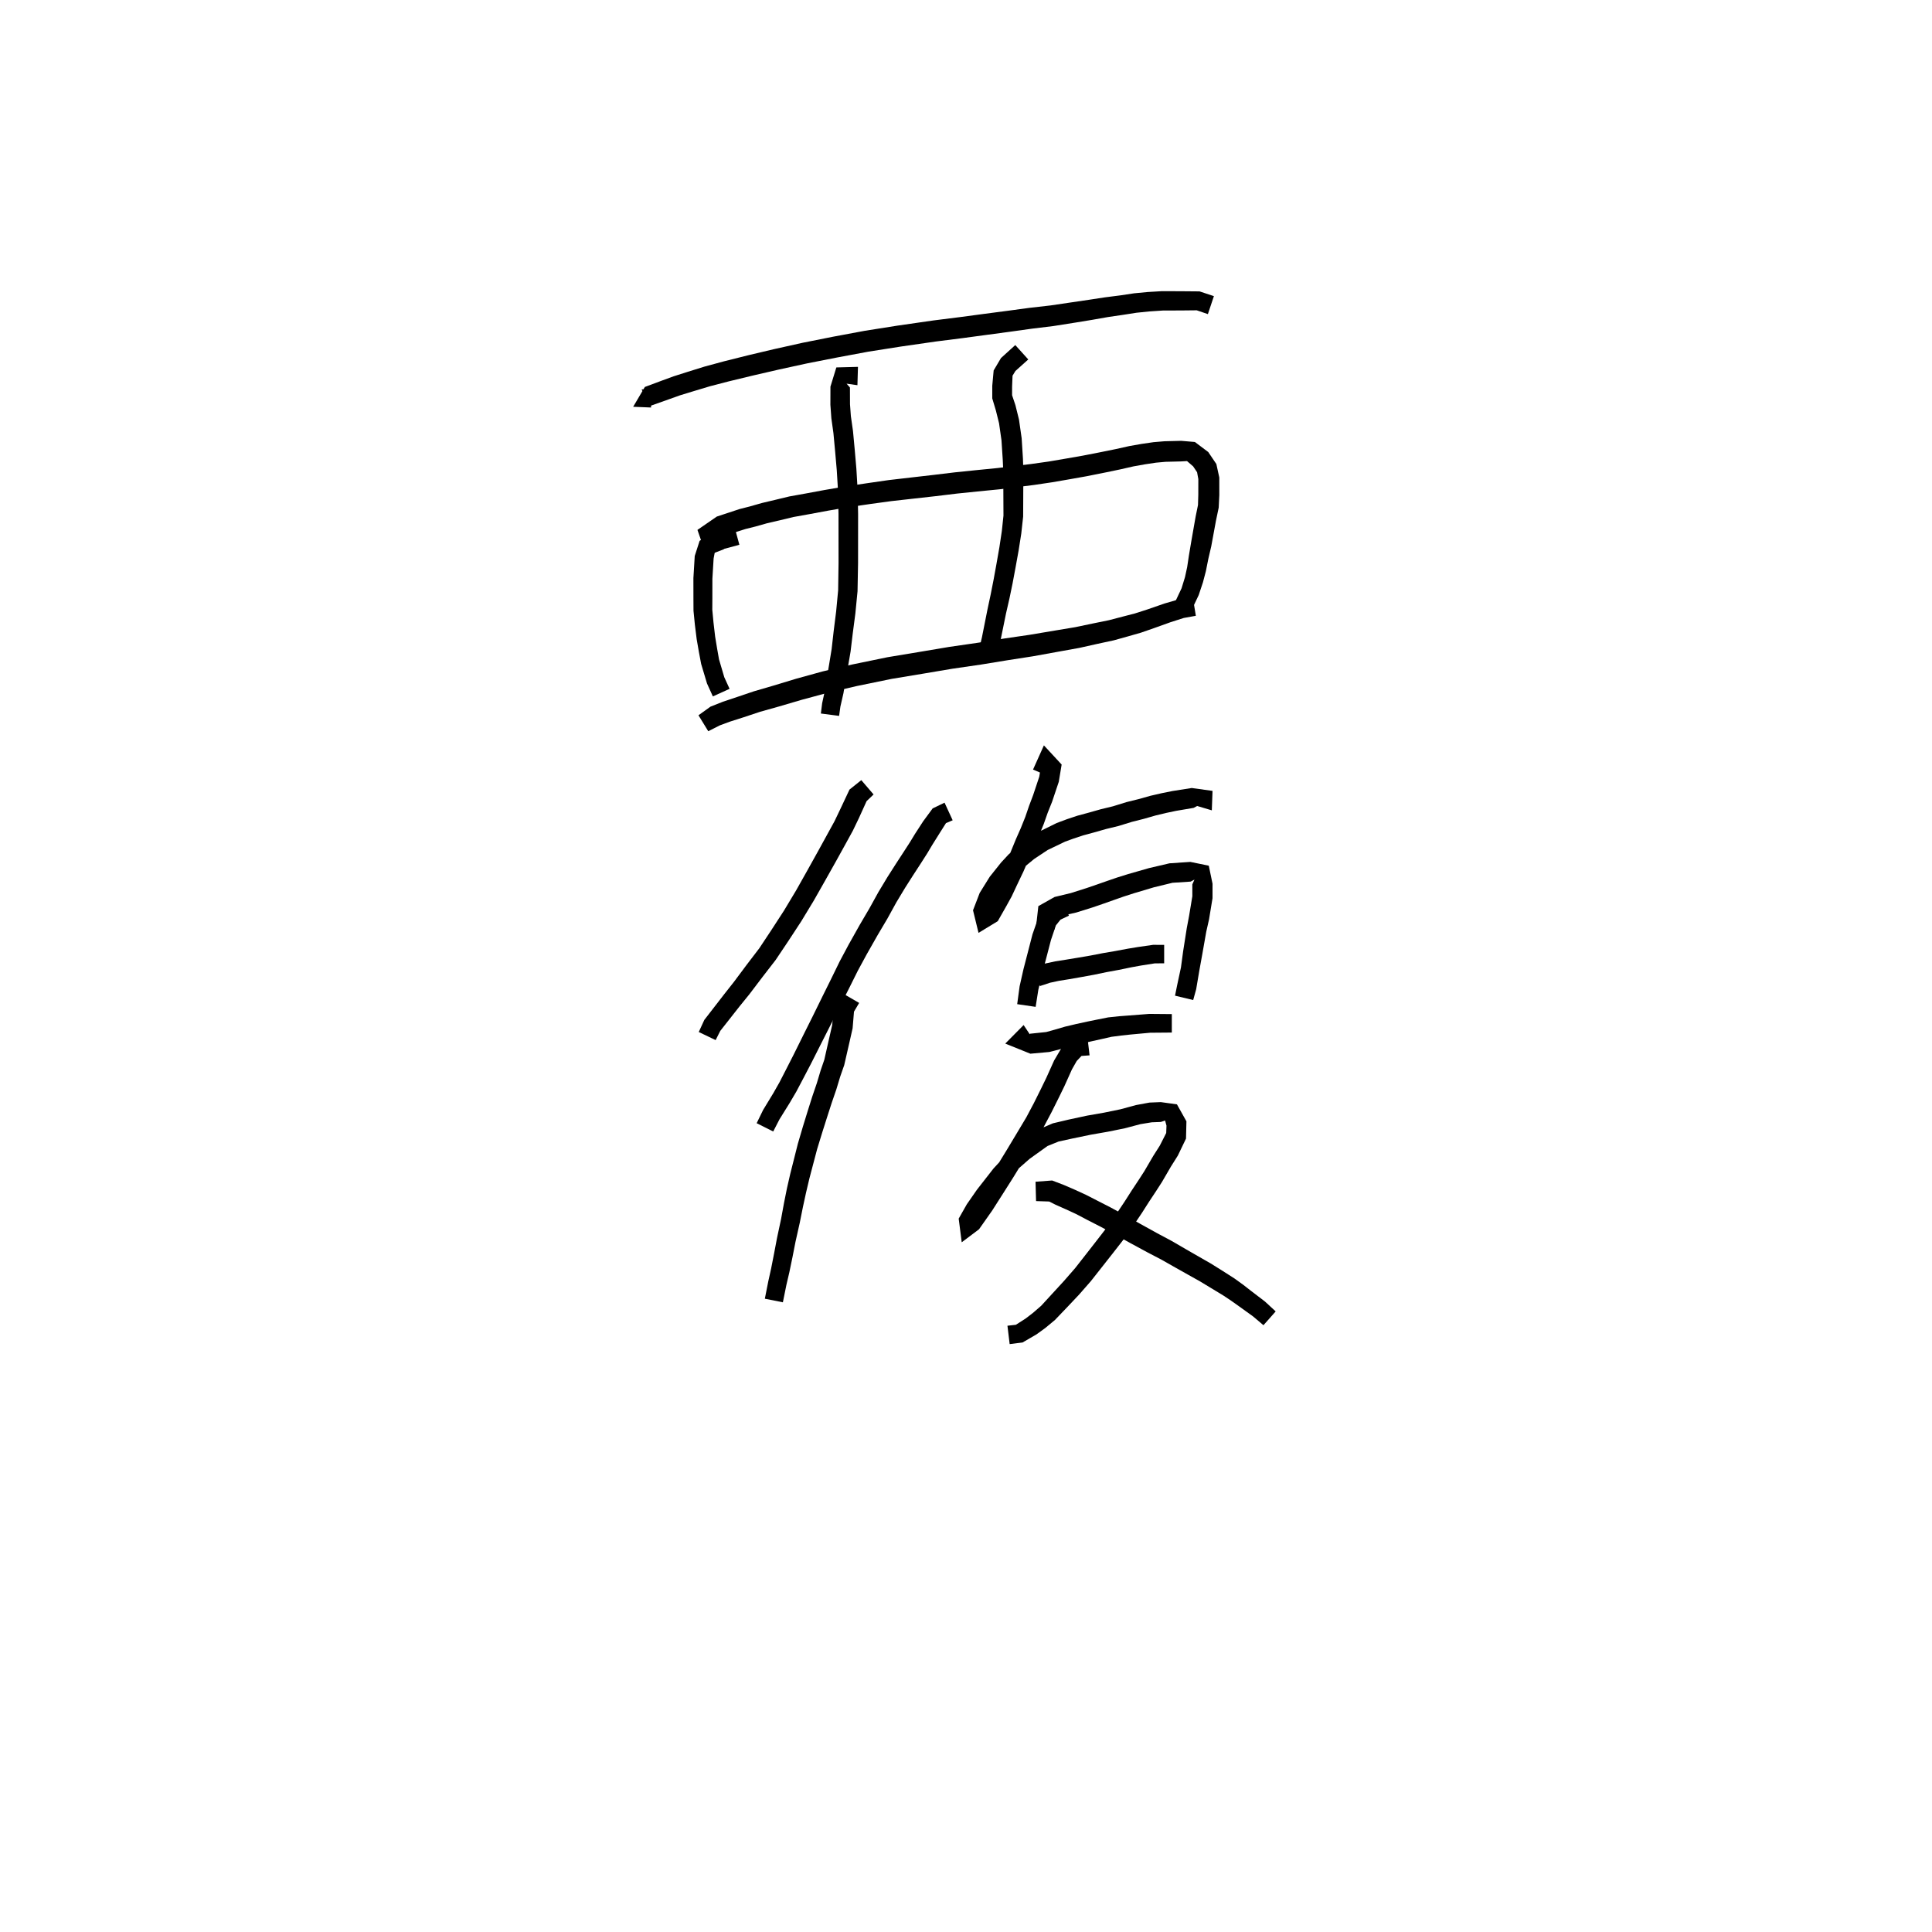
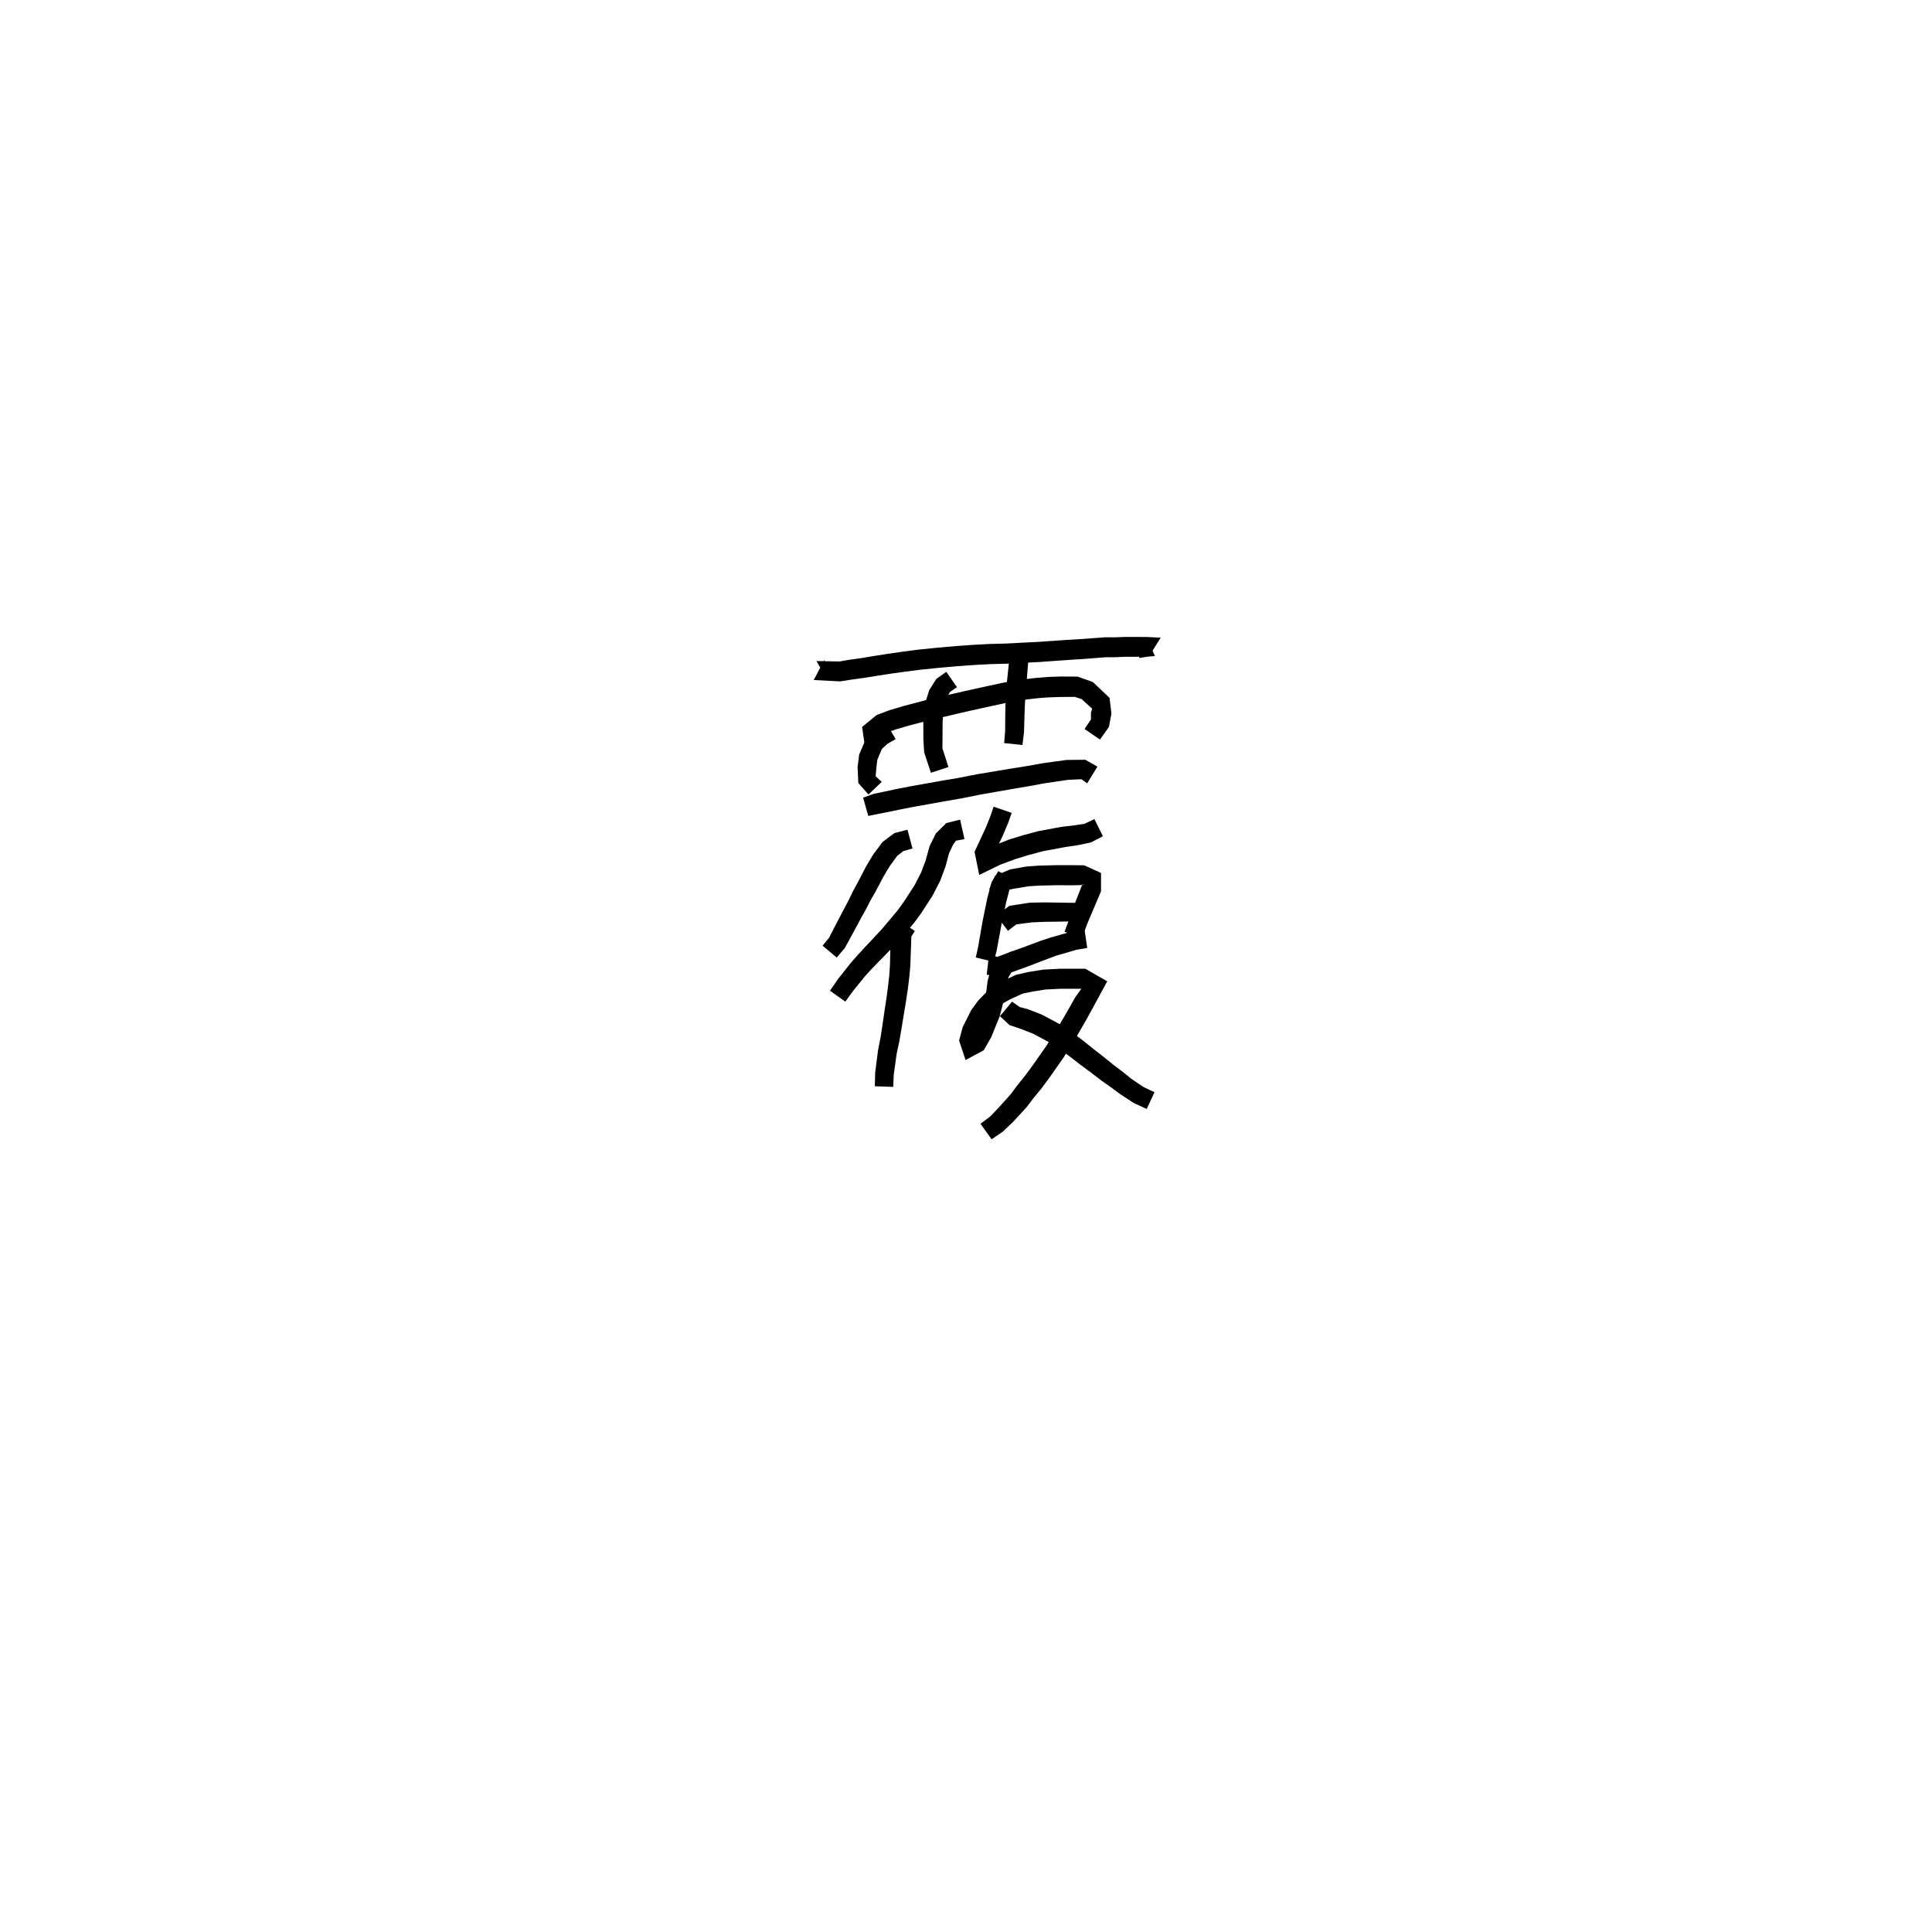
<svg xmlns="http://www.w3.org/2000/svg" width="300" height="300" viewBox="0 0 300 300">
-   <path d="M 101.097 60.358 L 99.628 60.472 L 100.984 63.023 L 103.804 62.023 L 105.607 61.38 L 107.701 60.741 L 110.245 59.976 L 113.178 59.215 L 116.923 58.31 L 120.867 57.4 L 125.325 56.427 L 129.982 55.512 L 134.848 54.605 L 139.892 53.811 L 145.343 53.026 L 149.492 52.501 L 153.404 51.972 L 156.899 51.503 L 160.253 51.034 L 163.559 50.632 L 167.024 50.085 L 169.605 49.662 L 172.018 49.236 L 174.381 48.889 L 176.478 48.562 L 178.443 48.362 L 180.556 48.22 L 182.086 48.214 L 183.616 48.207 L 185.826 48.184 L 187.56 48.774 L 188.494 45.984 L 186.267 45.248 L 183.616 45.225 L 182.086 45.218 L 180.446 45.212 L 178.201 45.345 L 176.097 45.546 L 173.945 45.869 L 171.555 46.174 L 169.107 46.548 L 166.538 46.926 L 163.125 47.43 L 159.841 47.804 L 156.461 48.261 L 152.97 48.718 L 149.067 49.24 L 144.898 49.765 L 139.402 50.557 L 134.291 51.364 L 129.362 52.284 L 124.656 53.221 L 120.147 54.225 L 116.169 55.167 L 112.388 56.114 L 109.379 56.93 L 106.774 57.741 L 104.618 58.428 L 102.748 59.111 L 100.13 60.088 L 98.318 63.165 L 101.097 63.278 Z" fill="black" />
-   <path d="M 133.225 56.965 L 129.867 57.054 L 128.951 60.037 L 128.942 62.854 L 129.093 64.949 L 129.415 67.259 L 129.681 70.126 L 129.932 73.002 L 130.129 76.242 L 130.203 79.826 L 130.206 83.565 L 130.21 87.443 L 130.147 91.657 L 129.837 94.934 L 129.451 98.01 L 129.139 100.763 L 128.76 103.087 L 128.426 105.072 L 128.121 107.091 L 127.661 109.204 L 127.465 110.794 L 130.295 111.164 L 130.495 109.726 L 130.971 107.635 L 131.314 105.55 L 131.665 103.581 L 132.077 101.175 L 132.413 98.373 L 132.82 95.267 L 133.158 91.813 L 133.239 87.469 L 133.243 83.565 L 133.246 79.796 L 133.176 76.123 L 132.977 72.781 L 132.724 69.852 L 132.45 66.913 L 132.123 64.618 L 131.987 62.76 L 131.977 60.171 L 131.457 59.576 L 133.141 59.815 Z" fill="black" />
-   <path d="M 157.652 53.582 L 155.434 55.595 L 154.295 57.519 L 154.078 59.906 L 154.078 61.865 L 154.643 63.754 L 155.133 65.726 L 155.51 68.371 L 155.706 71.388 L 155.788 73.183 L 155.796 75.194 L 155.805 77.434 L 155.818 80.057 L 155.567 82.441 L 155.187 84.968 L 154.729 87.575 L 154.287 89.999 L 153.836 92.29 L 153.329 94.663 L 152.478 98.948 L 152.121 100.482 L 154.901 101.181 L 155.336 99.562 L 156.213 95.264 L 156.752 92.907 L 157.236 90.568 L 157.695 88.113 L 158.173 85.464 L 158.585 82.837 L 158.874 80.216 L 158.887 77.434 L 158.896 75.194 L 158.904 73.126 L 158.842 71.217 L 158.643 68.053 L 158.227 65.143 L 157.673 62.911 L 157.157 61.371 L 157.158 60.027 L 157.228 58.335 L 157.674 57.607 L 159.669 55.816 Z" fill="black" />
-   <path d="M 114.033 81.738 L 110.737 82.642 L 108.636 83.981 L 107.878 86.332 L 107.671 89.775 L 107.675 92.924 L 107.686 94.837 L 107.897 96.973 L 108.181 99.26 L 108.521 101.218 L 108.874 103.098 L 109.783 106.132 L 110.693 108.14 L 113.288 106.961 L 112.469 105.165 L 111.65 102.393 L 111.355 100.72 L 111.047 98.85 L 110.791 96.657 L 110.605 94.689 L 110.616 92.924 L 110.62 89.866 L 110.81 86.728 L 110.988 85.775 L 111.768 85.413 L 114.81 84.591 Z" fill="black" />
-   <path d="M 112.41 85.283 L 111.324 82.869 L 112.388 83.212 L 115.752 82.147 L 117.291 81.762 L 119.129 81.244 L 121.081 80.793 L 123.215 80.279 L 125.752 79.823 L 128.572 79.298 L 131.584 78.777 L 135.126 78.262 L 138.396 77.815 L 141.886 77.423 L 145.313 77.04 L 148.618 76.64 L 151.768 76.317 L 155.204 75.979 L 157.872 75.643 L 160.535 75.308 L 163.344 74.892 L 166.07 74.422 L 168.719 73.951 L 171.71 73.353 L 173.98 72.88 L 176.013 72.417 L 177.788 72.1 L 179.502 71.843 L 180.975 71.71 L 183.418 71.65 L 184.318 71.596 L 185.271 72.416 L 185.883 73.328 L 186.076 74.395 L 186.071 76.819 L 186.024 78.418 L 185.652 80.239 L 184.949 84.261 L 184.616 86.247 L 184.339 88.082 L 184.002 89.625 L 183.475 91.341 L 182.58 93.239 L 185.157 94.46 L 186.133 92.404 L 186.795 90.417 L 187.25 88.682 L 187.622 86.813 L 188.08 84.845 L 188.818 80.835 L 189.239 78.826 L 189.335 76.873 L 189.331 74.141 L 188.876 72.055 L 187.614 70.19 L 185.543 68.632 L 183.418 68.453 L 180.819 68.518 L 179.124 68.66 L 177.273 68.929 L 175.374 69.262 L 173.302 69.725 L 171.071 70.178 L 168.12 70.756 L 165.512 71.211 L 162.836 71.667 L 160.099 72.052 L 157.469 72.367 L 154.843 72.683 L 151.437 73.02 L 148.249 73.348 L 144.928 73.748 L 141.513 74.141 L 137.981 74.55 L 134.661 75.029 L 131.073 75.565 L 127.999 76.094 L 125.166 76.62 L 122.552 77.091 L 120.329 77.628 L 118.32 78.103 L 116.449 78.636 L 114.819 79.052 L 111.305 80.213 L 108.3 82.283 L 109.699 86.326 Z" fill="black" />
-   <path d="M 109.977 113.544 L 111.783 112.631 L 113.327 112.061 L 115.482 111.372 L 118.027 110.526 L 120.978 109.697 L 124.535 108.652 L 128.576 107.565 L 133.08 106.519 L 138.449 105.417 L 143.17 104.635 L 147.907 103.836 L 152.384 103.185 L 156.476 102.516 L 160.39 101.909 L 164.563 101.153 L 167.616 100.602 L 170.414 99.977 L 172.951 99.43 L 175.173 98.811 L 177.139 98.249 L 179.166 97.545 L 181.772 96.611 L 183.818 95.957 L 185.69 95.62 L 185.215 92.73 L 183.126 93.044 L 180.815 93.715 L 178.163 94.634 L 176.229 95.256 L 174.341 95.744 L 172.207 96.302 L 169.738 96.806 L 166.99 97.382 L 163.993 97.882 L 159.848 98.577 L 155.948 99.147 L 151.866 99.804 L 147.376 100.454 L 142.606 101.257 L 137.82 102.051 L 132.35 103.177 L 127.743 104.258 L 123.609 105.398 L 120.036 106.48 L 117.046 107.352 L 114.441 108.233 L 112.239 108.971 L 110.326 109.727 L 108.458 111.067 Z" fill="black" />
-   <path d="M 133.742 121.14 L 131.91 122.604 L 130.472 125.662 L 129.581 127.523 L 128.413 129.651 L 127.033 132.162 L 125.315 135.249 L 123.623 138.257 L 121.746 141.385 L 119.791 144.399 L 117.905 147.245 L 115.96 149.792 L 113.943 152.494 L 112.434 154.408 L 109.367 158.372 L 108.501 160.249 L 111.123 161.506 L 111.841 160.08 L 114.824 156.287 L 116.376 154.372 L 118.428 151.669 L 120.445 149.06 L 122.411 146.125 L 124.418 143.059 L 126.358 139.855 L 128.088 136.808 L 129.826 133.714 L 131.219 131.195 L 132.428 128.993 L 133.374 127.025 L 134.564 124.403 L 135.649 123.364 Z" fill="black" />
-   <path d="M 146.67 124.639 L 144.825 125.526 L 143.36 127.514 L 142.061 129.519 L 141.264 130.827 L 140.21 132.455 L 139.091 134.172 L 137.814 136.173 L 136.402 138.519 L 135.01 141.038 L 133.506 143.599 L 131.789 146.657 L 130.389 149.28 L 129.057 152.008 L 127.685 154.778 L 126.257 157.686 L 124.808 160.591 L 123.239 163.756 L 122.068 166.052 L 121.033 168.069 L 120.085 169.738 L 118.494 172.356 L 117.494 174.41 L 120.064 175.698 L 121.044 173.798 L 122.622 171.26 L 123.654 169.502 L 124.744 167.439 L 125.95 165.131 L 127.549 161.965 L 129.017 159.064 L 130.47 156.167 L 131.871 153.406 L 133.204 150.729 L 134.577 148.197 L 136.281 145.198 L 137.802 142.63 L 139.183 140.119 L 140.543 137.861 L 141.787 135.908 L 142.901 134.196 L 143.972 132.521 L 144.759 131.201 L 145.98 129.252 L 146.892 127.812 L 147.929 127.373 Z" fill="black" />
-   <path d="M 130.687 154.16 L 129.51 156.232 L 129.218 159.181 L 128.701 161.448 L 127.999 164.552 L 127.435 166.195 L 126.844 168.172 L 126.13 170.264 L 125.393 172.601 L 124.678 174.92 L 123.89 177.599 L 123.301 179.936 L 122.713 182.26 L 122.192 184.549 L 121.736 186.821 L 121.29 189.256 L 120.657 192.224 L 120.194 194.666 L 119.743 196.961 L 119.303 198.943 L 118.765 201.663 L 121.565 202.222 L 122.108 199.537 L 122.568 197.565 L 123.053 195.23 L 123.527 192.818 L 124.19 189.855 L 124.68 187.41 L 125.16 185.203 L 125.684 182.988 L 126.284 180.707 L 126.883 178.439 L 127.68 175.838 L 128.406 173.553 L 129.145 171.26 L 129.871 169.148 L 130.468 167.171 L 131.092 165.386 L 131.831 162.159 L 132.394 159.671 L 132.606 157.09 L 133.41 155.733 Z" fill="black" />
-   <path d="M 163.105 120.654 L 164.192 117.952 L 161.724 118.529 L 161.376 120.608 L 160.431 123.446 L 159.788 125.149 L 159.206 126.854 L 158.516 128.574 L 157.732 130.349 L 156.943 132.276 L 156.173 134.096 L 155.2 136.184 L 154.433 137.865 L 153.678 139.264 L 152.485 141.406 L 153.24 142.24 L 153.952 141.92 L 154.749 139.993 L 156.11 137.889 L 157.76 135.904 L 158.706 134.924 L 160.583 133.382 L 162.679 131.989 L 165.375 130.694 L 166.711 130.208 L 168.228 129.707 L 169.907 129.253 L 171.74 128.731 L 173.669 128.262 L 175.782 127.612 L 177.614 127.15 L 179.458 126.621 L 181.109 126.227 L 182.63 125.907 L 185.347 125.447 L 186.189 124.999 L 185.399 125.006 L 188.171 125.83 L 188.281 122.809 L 185.054 122.36 L 182.082 122.827 L 180.433 123.157 L 178.664 123.564 L 176.798 124.086 L 174.921 124.551 L 172.82 125.201 L 170.933 125.658 L 169.057 126.188 L 167.314 126.659 L 165.663 127.209 L 164.082 127.799 L 161.124 129.257 L 158.719 130.891 L 156.634 132.654 L 155.456 133.925 L 153.685 136.144 L 152.129 138.645 L 151.09 141.347 L 151.945 144.856 L 154.933 143.038 L 156.261 140.701 L 157.091 139.196 L 157.908 137.449 L 158.916 135.333 L 159.73 133.449 L 160.525 131.548 L 161.326 129.77 L 162.077 127.935 L 162.682 126.213 L 163.372 124.487 L 164.408 121.395 L 164.852 118.719 L 162.096 115.742 L 160.41 119.497 Z" fill="black" />
-   <path d="M 164.659 139.511 L 162.802 140.466 L 161.283 142.329 L 160.32 145.092 L 159.66 147.651 L 158.923 150.498 L 158.324 153.16 L 157.949 155.925 L 160.813 156.345 L 161.23 153.705 L 161.82 151.212 L 162.558 148.404 L 163.195 145.958 L 163.96 143.691 L 164.674 142.801 L 165.987 142.18 Z" fill="black" />
-   <path d="M 163.736 144.33 L 163.864 142.165 L 164.654 142.259 L 167.125 141.694 L 169.699 140.889 L 171.258 140.353 L 172.97 139.749 L 174.457 139.226 L 176.075 138.704 L 177.64 138.238 L 179.173 137.781 L 182.064 137.077 L 184.879 136.894 L 185.474 136.581 L 185.144 137.331 L 185.147 139.162 L 184.643 142.205 L 184.281 144.125 L 183.716 147.723 L 183.379 150.217 L 182.786 152.986 L 182.458 154.608 L 185.278 155.285 L 185.742 153.604 L 186.23 150.718 L 186.685 148.207 L 187.308 144.672 L 187.739 142.764 L 188.279 139.476 L 188.282 137.228 L 187.7 134.425 L 184.838 133.836 L 181.603 134.054 L 178.408 134.801 L 176.773 135.27 L 175.168 135.73 L 173.473 136.259 L 171.935 136.787 L 170.226 137.384 L 168.725 137.899 L 166.293 138.671 L 163.758 139.282 L 161.236 140.702 L 160.859 144.068 Z" fill="black" />
-   <path d="M 161.472 153.117 L 163.054 152.597 L 164.415 152.305 L 166.041 152.045 L 167.96 151.708 L 169.889 151.355 L 171.814 150.954 L 173.716 150.604 L 175.693 150.198 L 177.166 149.929 L 179.314 149.593 L 180.771 149.582 L 180.771 146.723 L 179.06 146.713 L 176.706 147.052 L 175.154 147.308 L 173.17 147.678 L 171.255 148.004 L 169.326 148.379 L 167.438 148.701 L 165.541 149.015 L 163.854 149.28 L 162.19 149.639 L 160.458 150.32 Z" fill="black" />
-   <path d="M 158.947 159.169 L 156.097 162.046 L 159.994 163.618 L 162.937 163.353 L 164.629 162.92 L 166.193 162.464 L 167.783 162.088 L 169.546 161.68 L 171.065 161.343 L 172.577 160.998 L 174.069 160.8 L 175.552 160.642 L 178.579 160.363 L 181.96 160.334 L 181.96 157.468 L 178.462 157.438 L 175.295 157.685 L 173.754 157.802 L 172.076 157.98 L 170.419 158.31 L 168.877 158.624 L 167.075 159.016 L 165.388 159.416 L 163.783 159.886 L 162.451 160.254 L 159.956 160.514 L 159.1 161.686 L 160.607 161.66 Z" fill="black" />
-   <path d="M 168.84 160.908 L 166.672 161.216 L 164.786 162.809 L 163.687 164.666 L 162.48 167.346 L 161.633 169.091 L 160.529 171.307 L 159.37 173.493 L 157.931 175.9 L 156.351 178.532 L 154.704 181.22 L 153.127 183.712 L 151.513 186.26 L 149.6 189.006 L 149.619 189.888 L 151.423 190.535 L 152.54 188.526 L 153.988 186.442 L 156.461 183.278 L 158.208 181.408 L 159.878 179.945 L 162.656 177.953 L 164.384 177.254 L 166.561 176.779 L 169.373 176.197 L 172.013 175.736 L 174.654 175.201 L 177.074 174.56 L 178.839 174.271 L 180.249 174.217 L 180.915 173.996 L 181.132 174.791 L 181.088 175.934 L 180.09 177.898 L 179.075 179.494 L 177.689 181.866 L 176.781 183.272 L 175.734 184.852 L 174.603 186.624 L 173.384 188.444 L 171.834 190.643 L 170.278 192.654 L 168.629 194.769 L 166.947 196.916 L 165.211 198.907 L 163.461 200.813 L 161.677 202.756 L 160.416 203.85 L 159.294 204.715 L 157.746 205.712 L 156.436 205.859 L 156.78 208.711 L 158.783 208.459 L 160.944 207.203 L 162.307 206.216 L 163.819 204.958 L 165.744 202.947 L 167.559 201.024 L 169.387 198.937 L 171.127 196.729 L 172.791 194.615 L 174.404 192.547 L 176.022 190.267 L 177.289 188.383 L 178.426 186.601 L 179.468 185.029 L 180.433 183.531 L 181.819 181.149 L 182.893 179.442 L 184.164 176.801 L 184.228 174.115 L 182.752 171.482 L 180.249 171.136 L 178.49 171.207 L 176.402 171.594 L 173.961 172.254 L 171.452 172.77 L 168.799 173.235 L 165.921 173.854 L 163.488 174.43 L 161.147 175.432 L 158.091 177.67 L 156.197 179.36 L 154.27 181.444 L 151.701 184.736 L 150.124 187.006 L 148.865 189.227 L 149.336 192.902 L 152.021 190.881 L 154.068 187.971 L 155.731 185.364 L 157.324 182.852 L 158.99 180.134 L 160.579 177.486 L 162.057 175.013 L 163.274 172.72 L 164.403 170.457 L 165.284 168.648 L 166.454 166.048 L 167.191 164.751 L 167.935 163.967 L 169.187 163.875 Z" fill="black" />
-   <path d="M 160.88 186.504 L 162.912 186.571 L 163.871 187.053 L 165.501 187.778 L 167.159 188.545 L 168.907 189.466 L 170.944 190.508 L 173.097 191.68 L 175.476 193.003 L 178.126 194.439 L 180.369 195.61 L 182.531 196.836 L 184.522 197.955 L 186.358 198.985 L 188.046 200.006 L 189.937 201.151 L 191.227 202.013 L 192.471 202.896 L 194.572 204.409 L 196.189 205.779 L 198.087 203.636 L 196.427 202.103 L 194.279 200.463 L 193.038 199.495 L 191.664 198.505 L 189.737 197.273 L 188.004 196.192 L 186.131 195.12 L 184.161 193.986 L 181.966 192.71 L 179.707 191.504 L 177.1 190.062 L 174.725 188.732 L 172.521 187.527 L 170.453 186.467 L 168.636 185.536 L 166.873 184.727 L 165.189 184 L 163.376 183.306 L 160.798 183.499 Z" fill="black" />
+   <path d="M 127.987 102.481 L 126.362 105.595 L 130.446 105.806 L 132.225 105.528 L 134.135 105.268 L 136.128 104.944 L 138.29 104.612 L 140.576 104.295 L 143.067 103.977 L 145.737 103.705 L 148.685 103.444 L 151.304 103.258 L 153.843 103.122 L 156.346 103.059 L 158.94 102.92 L 161.458 102.794 L 164.242 102.591 L 166.341 102.45 L 168.33 102.321 L 170.122 102.179 L 171.722 102.053 L 173.204 102.052 L 174.777 101.984 L 178.07 101.977 L 179.33 101.871 L 178.119 99.086 L 176.451 99.363 L 176.917 102.175 L 178.418 101.926 L 180.232 99.016 L 178.07 98.91 L 174.738 98.903 L 173.142 98.96 L 171.599 98.959 L 169.886 99.084 L 168.113 99.217 L 166.141 99.338 L 164.026 99.473 L 161.265 99.67 L 158.778 99.794 L 156.222 99.93 L 153.719 99.992 L 151.109 100.131 L 148.434 100.321 L 145.441 100.585 L 142.709 100.864 L 140.158 101.196 L 137.834 101.53 L 135.639 101.874 L 133.671 102.201 L 131.764 102.466 L 130.374 102.714 L 126.788 102.649 L 128.332 105.388 Z" fill="black" />
+   <path d="M 146.932 104.325 L 145.384 105.431 L 144.29 107.162 L 143.592 109.393 L 143.37 111.985 L 143.383 114.825 L 143.504 116.834 L 144.552 119.995 L 147.273 119.105 L 146.34 116.209 L 146.353 114.79 L 146.367 112.1 L 146.541 109.937 L 147.031 108.339 L 147.522 107.442 L 148.603 106.697 Z" fill="black" />
+   <path d="M 156.72 102.409 L 156.27 106.692 L 156.155 108.458 L 156.101 110.479 L 156.077 113.545 L 155.926 115.386 L 158.766 115.68 L 159.011 113.693 L 159.096 110.553 L 159.186 108.62 L 159.323 106.958 L 159.665 102.682 Z" fill="black" />
+   <path d="M 137.588 112.218 L 135.973 113.175 L 134.447 114.746 L 133.414 117.161 L 133.166 119.079 L 133.278 121.589 L 134.85 123.373 L 136.918 121.407 L 135.969 120.538 L 136.081 119.244 L 136.229 117.985 L 136.924 116.321 L 137.776 115.515 L 139.077 114.769 Z" fill="black" />
+   <path d="M 137.102 115.112 L 136.711 113.954 L 137.495 113.823 L 139.071 113.272 L 141.255 112.633 L 144.01 111.918 L 145.481 111.529 L 147.05 111.207 L 148.722 110.804 L 150.42 110.419 L 152.196 110.02 L 154.316 109.558 L 156.077 109.175 L 157.803 108.847 L 159.581 108.592 L 161.312 108.398 L 162.904 108.282 L 164.698 108.226 L 166.882 108.21 L 167.933 108.545 L 169.592 110.043 L 169.403 110.642 L 169.399 111.719 L 168.417 113.194 L 170.799 114.845 L 172.194 112.892 L 172.585 110.79 L 172.288 108.361 L 169.698 105.905 L 167.328 105.065 L 164.651 105.048 L 162.735 105.117 L 161.015 105.252 L 159.18 105.458 L 157.286 105.729 L 155.446 106.076 L 153.643 106.468 L 151.513 106.932 L 149.724 107.334 L 148.001 107.725 L 146.36 108.123 L 144.76 108.452 L 143.207 108.863 L 140.416 109.599 L 138.098 110.287 L 136.109 111.038 L 133.868 112.883 L 134.269 115.679 Z" fill="black" />
+   <path d="M 134.828 126.696 L 136.387 126.382 L 137.992 126.066 L 139.841 125.684 L 141.852 125.29 L 144.09 124.891 L 146.586 124.439 L 149.32 123.969 L 152.343 123.36 L 155.039 122.892 L 157.661 122.432 L 160.116 122.018 L 162.281 121.614 L 164.101 121.352 L 165.834 121.094 L 167.915 120.998 L 168.813 121.633 L 170.403 119.043 L 168.528 117.976 L 165.603 118.006 L 163.663 118.272 L 161.775 118.537 L 159.582 118.933 L 157.139 119.32 L 154.504 119.761 L 151.762 120.219 L 148.735 120.811 L 146.031 121.267 L 143.522 121.716 L 141.259 122.118 L 139.201 122.524 L 137.341 122.918 L 135.632 123.278 L 134.023 123.865 Z" fill="black" />
+   <path d="M 140.914 128.843 L 138.893 129.359 L 137.054 130.729 L 135.571 132.717 L 134.446 134.607 L 133.2 137.008 L 132.472 138.339 L 131.765 139.81 L 131.07 141.126 L 129.748 143.639 L 128.719 145.642 L 127.727 146.84 L 129.924 148.689 L 131.165 147.235 L 132.369 145.033 L 133.712 142.542 L 134.457 141.205 L 135.191 139.773 L 135.938 138.477 L 137.178 136.123 L 138.178 134.46 L 139.323 132.895 L 140.256 132.163 L 141.693 131.752 Z" fill="black" />
+   <path d="M 149.085 127.273 L 146.948 127.804 L 145.319 129.413 L 144.347 131.388 L 143.729 133.622 L 143.052 135.433 L 142.018 137.451 L 140.365 140.003 L 139.38 141.363 L 138.037 142.966 L 136.887 144.328 L 135.613 145.694 L 134.366 147.019 L 133.175 148.304 L 132.077 149.563 L 130.145 152.005 L 128.875 153.838 L 131.261 155.53 L 132.512 153.81 L 134.397 151.496 L 135.423 150.378 L 136.609 149.161 L 137.884 147.858 L 139.238 146.446 L 140.465 145.031 L 141.895 143.356 L 143.034 141.813 L 144.803 139.085 L 146.001 136.749 L 146.8 134.606 L 147.37 132.486 L 147.983 131.182 L 148.442 130.54 L 149.763 130.295 Z" fill="black" />
+   <path d="M 139.611 142.899 L 138.425 144.593 L 138.25 147.438 L 138.193 149.864 L 138.093 151.365 L 137.911 153.034 L 137.657 154.918 L 137.351 156.952 L 137.045 159.066 L 136.726 161.134 L 136.34 163.085 L 135.899 166.544 L 135.842 168.672 L 138.698 168.773 L 138.785 166.823 L 139.245 163.55 L 139.651 161.672 L 140.016 159.536 L 140.358 157.421 L 140.701 155.376 L 140.986 153.431 L 141.201 151.671 L 141.353 150.02 L 141.44 147.566 L 141.517 145.406 L 142.059 144.573 Z" fill="black" />
+   <path d="M 154.288 125.26 L 153.79 126.729 L 153.047 128.574 L 151.326 132.273 L 152.053 135.859 L 155.312 134.27 L 157.727 133.379 L 159.768 132.759 L 161.9 132.184 L 165.387 131.533 L 167.347 131.243 L 169.376 130.822 L 171.26 129.851 L 169.937 127.191 L 168.399 127.921 L 166.864 128.151 L 164.862 128.386 L 161.219 129.062 L 158.886 129.688 L 156.677 130.369 L 153.943 131.455 L 152.053 132.894 L 153.968 133.452 L 155.704 129.769 L 156.545 127.785 L 157.092 126.227 Z" fill="black" />
+   <path d="M 155.019 135.261 L 153.974 136.982 L 153.311 139.447 L 152.572 143.067 L 151.873 147.081 L 151.522 148.682 L 154.311 149.35 L 154.753 147.648 L 155.495 143.629 L 156.232 140.117 L 156.757 138.103 L 157.549 136.796 Z" fill="black" />
+   <path d="M 156.442 139.108 L 156.615 138.162 L 157.572 137.975 L 159.721 137.62 L 161.373 137.515 L 163.955 137.459 L 166.583 137.461 L 167.835 137.44 L 168.393 137.304 L 168 137.477 L 166.899 140.285 L 166.275 142.044 L 165.302 144.684 L 167.972 145.69 L 168.979 143.075 L 169.688 141.405 L 170.964 138.408 L 170.967 135.554 L 168.356 134.366 L 166.583 134.345 L 163.918 134.347 L 161.241 134.416 L 159.329 134.561 L 156.832 135.007 L 154.512 135.996 L 153.605 138.104 Z" fill="black" />
+   <path d="M 156.513 144.533 L 157.813 143.541 L 160.192 143.225 L 162.176 143.142 L 164.278 143.114 L 166.043 143.084 L 168.023 143.067 L 168.023 140.201 L 166.043 140.183 L 164.278 140.153 L 162.131 140.126 L 159.902 140.167 L 156.736 140.653 L 154.722 142.163 Z" fill="black" />
+   <path d="M 153.217 151.359 L 155.431 151.568 L 158.39 150.51 L 159.855 149.972 L 162.619 148.914 L 164.045 148.388 L 167.173 147.473 L 168.826 147.202 L 168.409 144.373 L 166.497 144.628 L 163.18 145.565 L 161.58 146.09 L 158.798 147.134 L 157.347 147.647 L 154.904 148.566 L 153.553 148.374 Z" fill="black" />
+   <path d="M 157.078 147.728 L 155.207 148.6 L 153.85 150.488 L 153.35 152.356 L 153.17 153.85 L 152.425 156.865 L 151.253 159.8 L 150.446 161.304 L 150.897 161.904 L 151.759 161.915 L 152.133 160.571 L 153.296 158.321 L 154.085 157.302 L 155.429 155.978 L 156.865 155.166 L 158.781 154.292 L 160.332 153.97 L 162.311 153.653 L 164.646 153.536 L 166.637 153.538 L 168.198 153.534 L 168.763 152.382 L 166.994 154.799 L 165.837 156.855 L 164.284 159.52 L 163.361 160.948 L 162.46 162.434 L 161.427 163.904 L 160.323 165.479 L 159.242 166.946 L 157.922 168.586 L 156.979 169.871 L 155.068 171.995 L 153.78 173.347 L 152.252 174.502 L 153.978 176.907 L 155.763 175.684 L 157.355 174.159 L 159.406 171.929 L 160.444 170.561 L 161.788 168.923 L 162.94 167.362 L 164.068 165.758 L 165.16 164.201 L 166.096 162.659 L 167.045 161.184 L 168.625 158.443 L 169.737 156.421 L 171.929 152.382 L 168.533 150.428 L 166.637 150.425 L 164.559 150.427 L 161.996 150.56 L 159.762 150.919 L 157.748 151.372 L 155.451 152.475 L 153.574 153.64 L 151.893 155.37 L 150.81 156.853 L 149.488 159.482 L 148.925 161.567 L 149.931 164.605 L 152.759 163.079 L 153.932 161.029 L 155.245 157.783 L 156.085 154.467 L 156.301 152.933 L 156.594 151.748 L 157.109 150.883 L 158.263 150.429 Z" fill="black" />
+   <path d="M 155.269 157.789 L 156.765 159.181 L 158.514 159.768 L 160.415 160.512 L 162.984 161.881 L 164.538 162.932 L 166.062 164.012 L 167.717 165.3 L 169.389 166.534 L 170.998 167.771 L 172.464 168.805 L 173.977 169.923 L 176.093 171.299 L 178.061 172.196 L 179.268 169.603 L 177.527 168.773 L 175.681 167.522 L 174.278 166.388 L 172.864 165.32 L 171.303 164.055 L 169.662 162.787 L 168.004 161.447 L 166.395 160.275 L 164.637 159.073 L 161.804 157.565 L 159.599 156.707 L 158.324 156.368 L 157.155 155.533 Z" fill="black" />
</svg>
